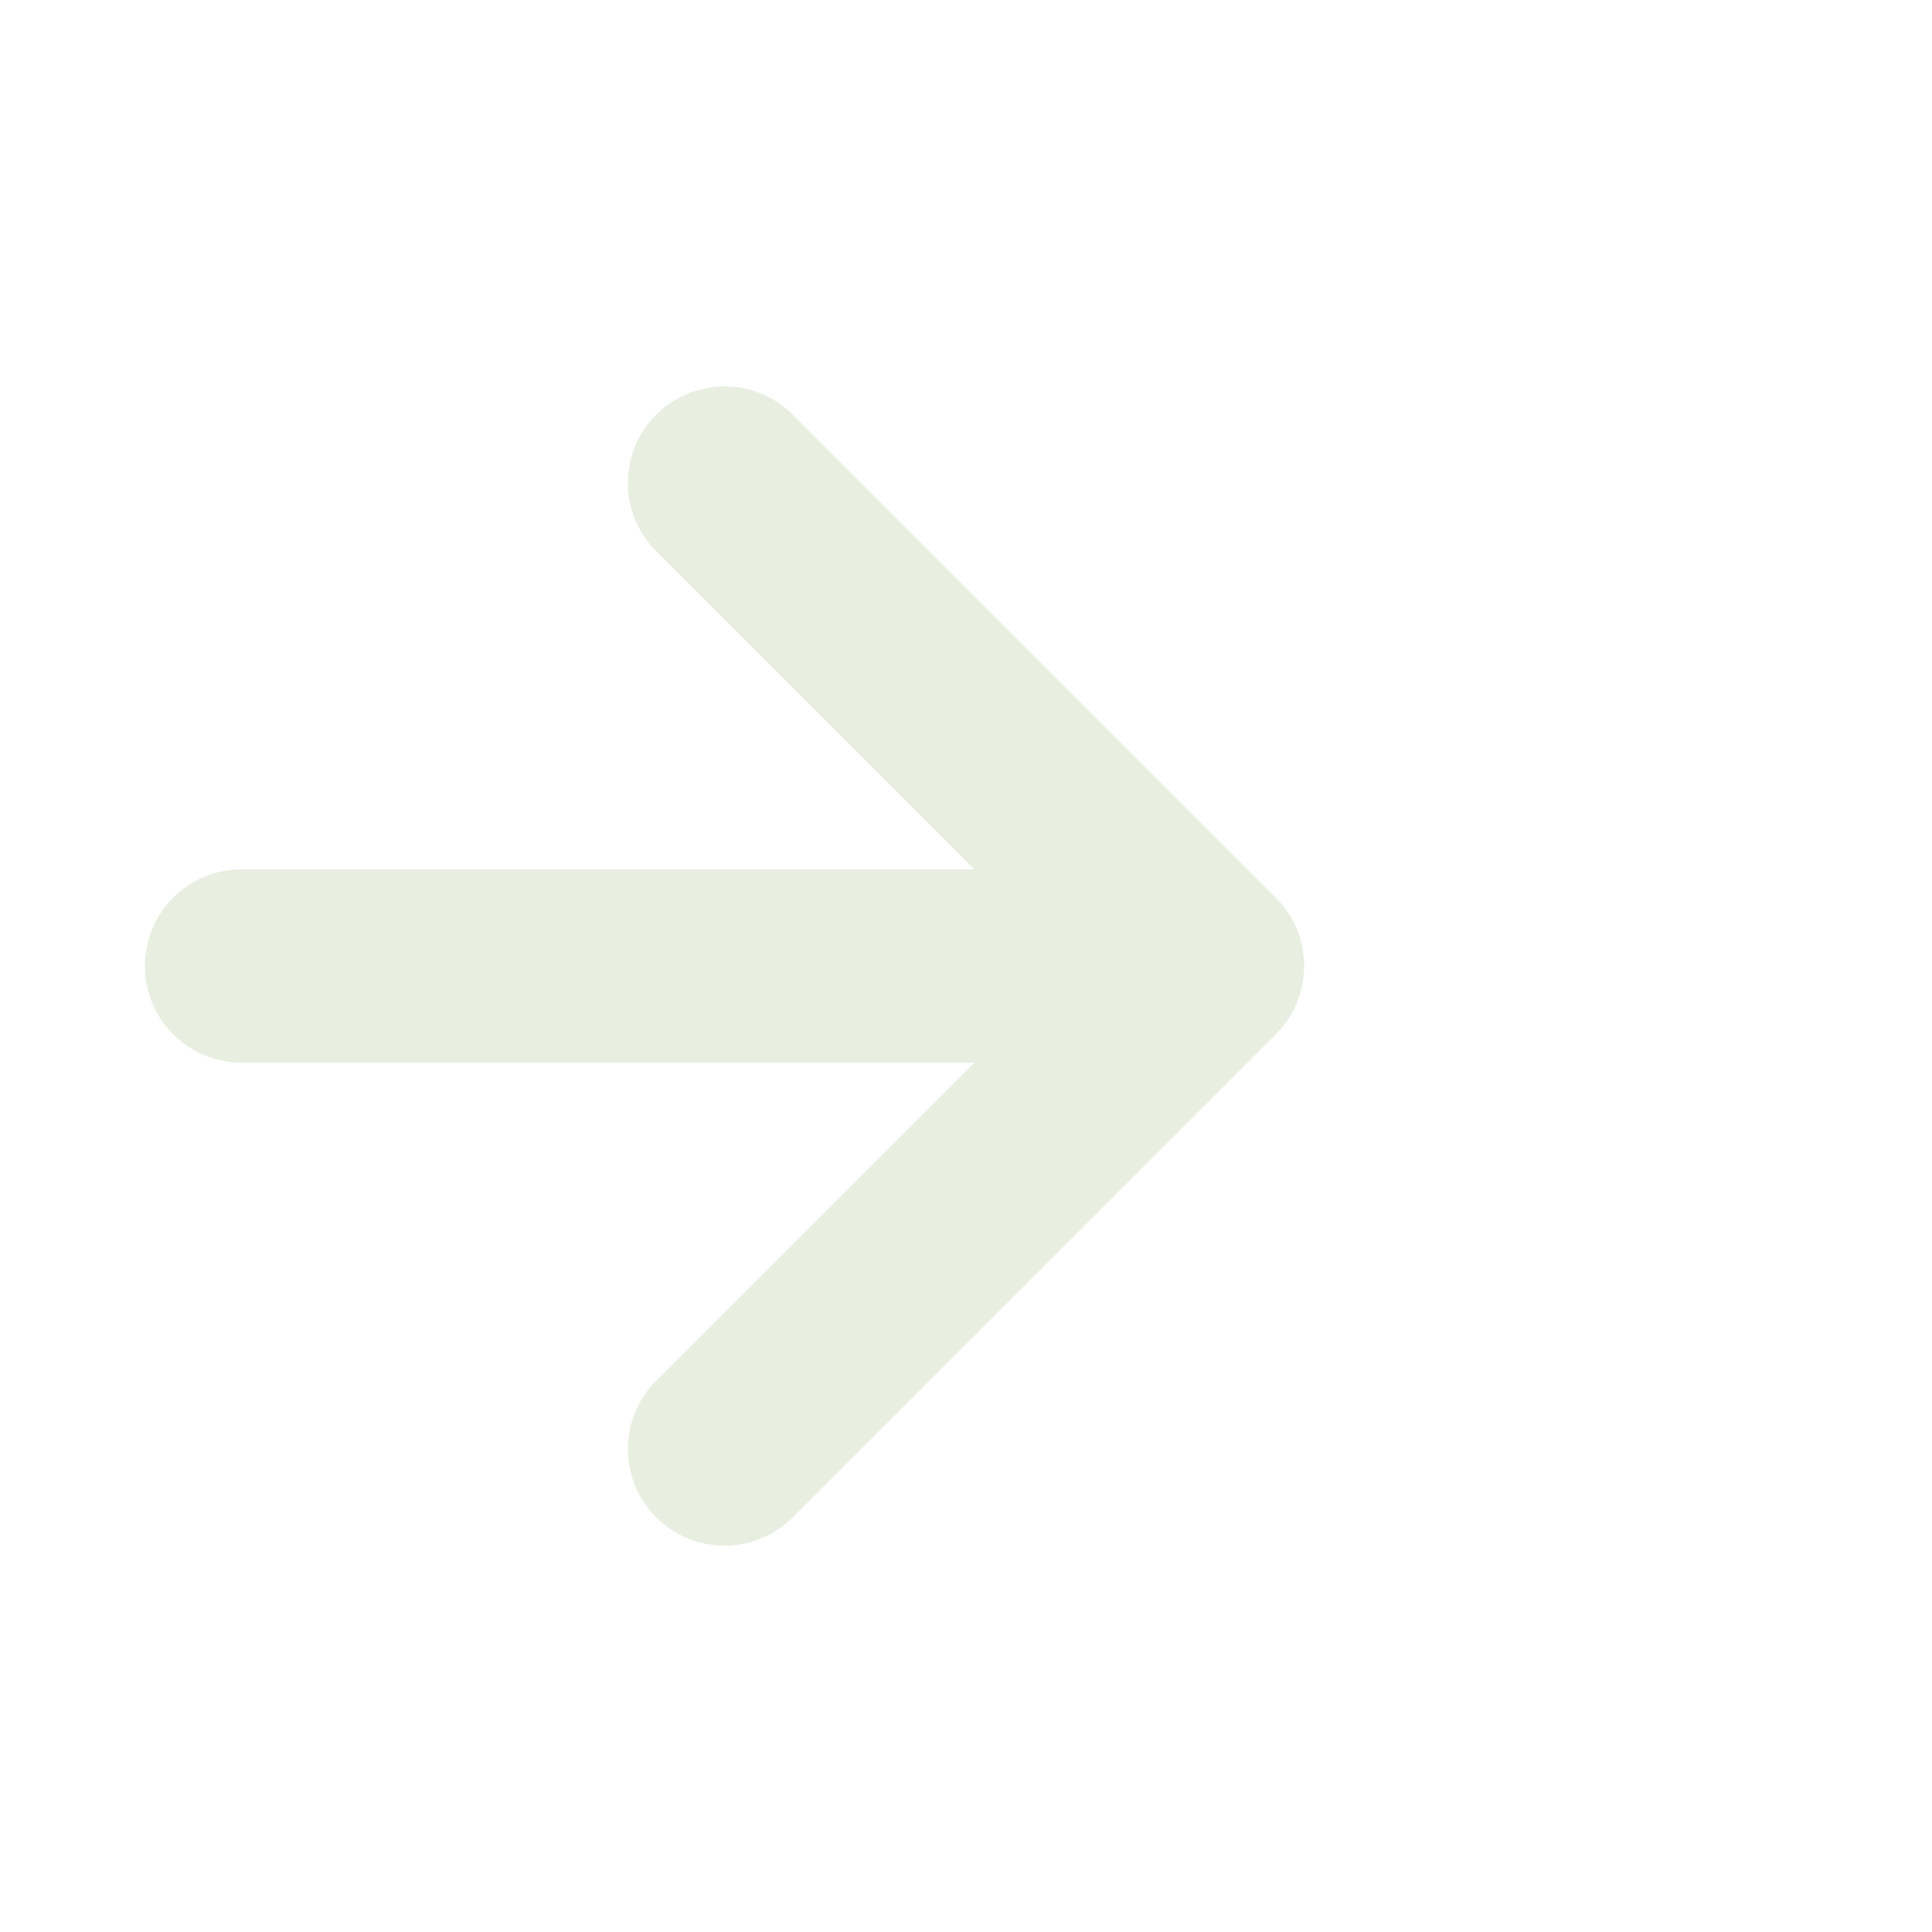
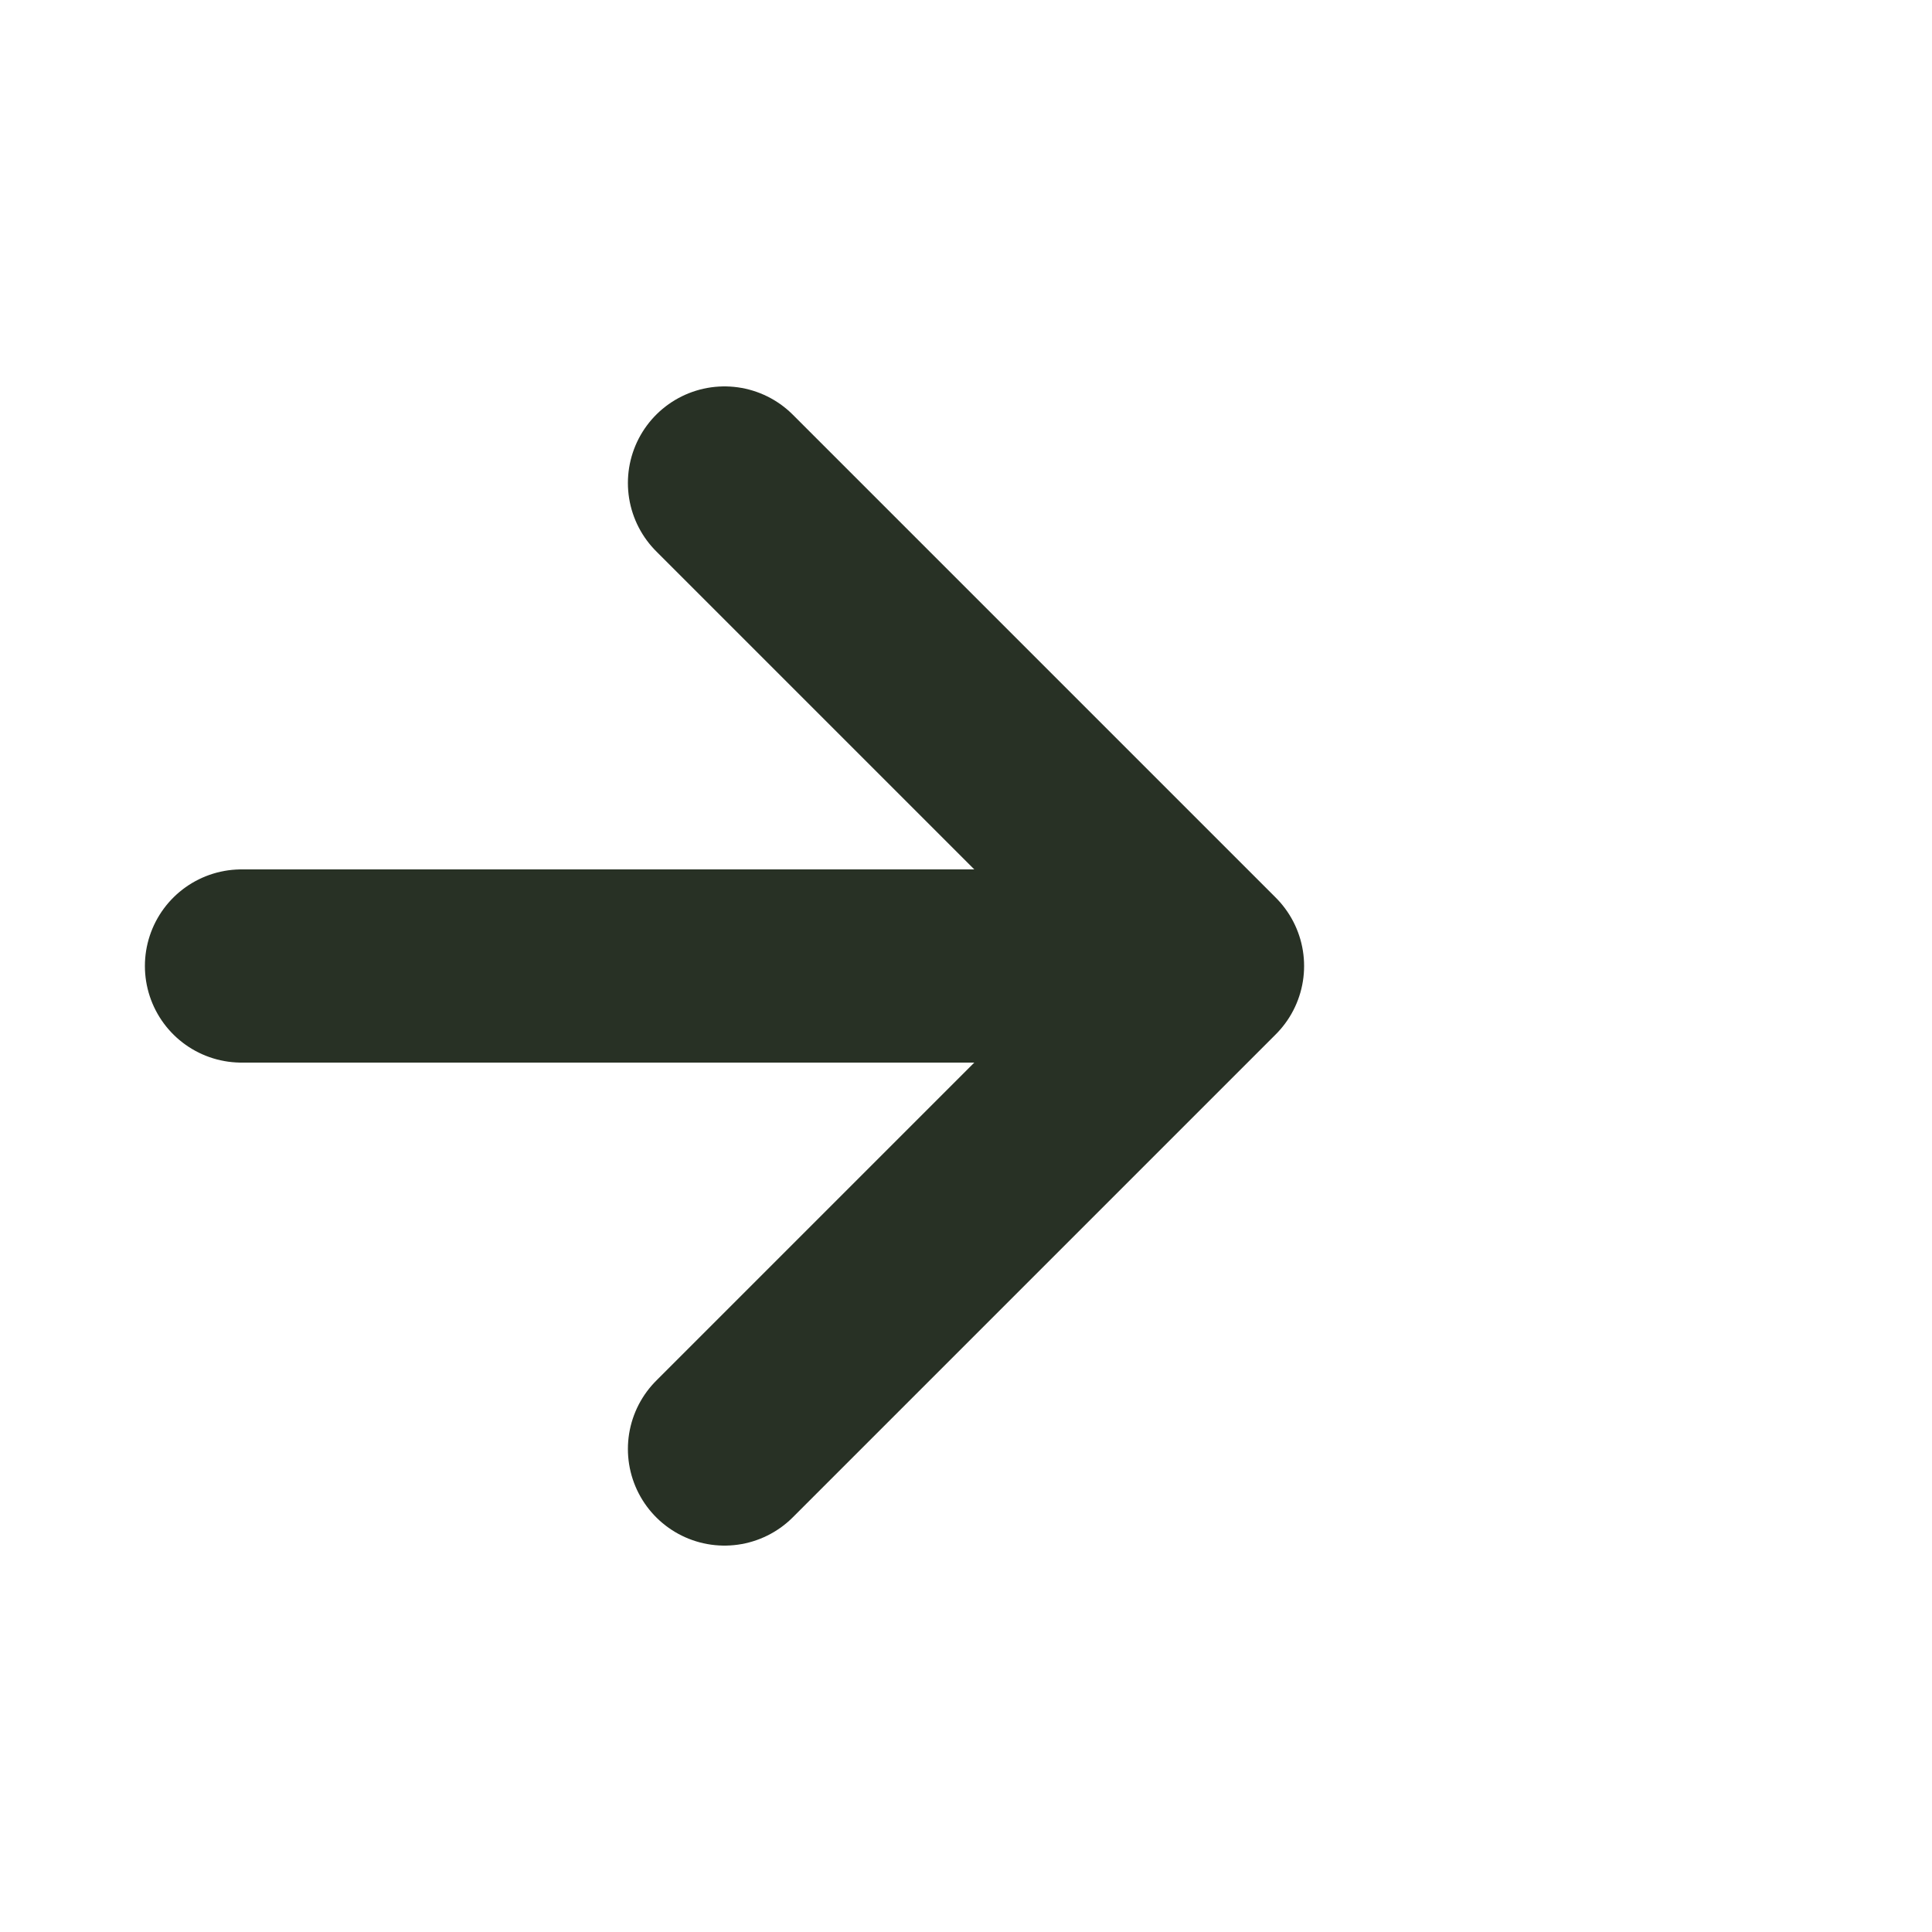
<svg xmlns="http://www.w3.org/2000/svg" width="24" height="24" viewBox="0 0 24 24" fill="none">
-   <path d="M9 6L15 12L9 18" stroke="#E8EEE0" stroke-width="2.4" stroke-linecap="round" stroke-linejoin="round" />
-   <path d="M14 12H3" stroke="#E8EEE0" stroke-width="2.4" stroke-linecap="round" />
+   <path d="M9 6L15 12L9 18" stroke="#283125" stroke-width="2.4" stroke-linecap="round" stroke-linejoin="round" />
+   <path d="M14 12H3" stroke="#283125" stroke-width="2.4" stroke-linecap="round" />
</svg>
